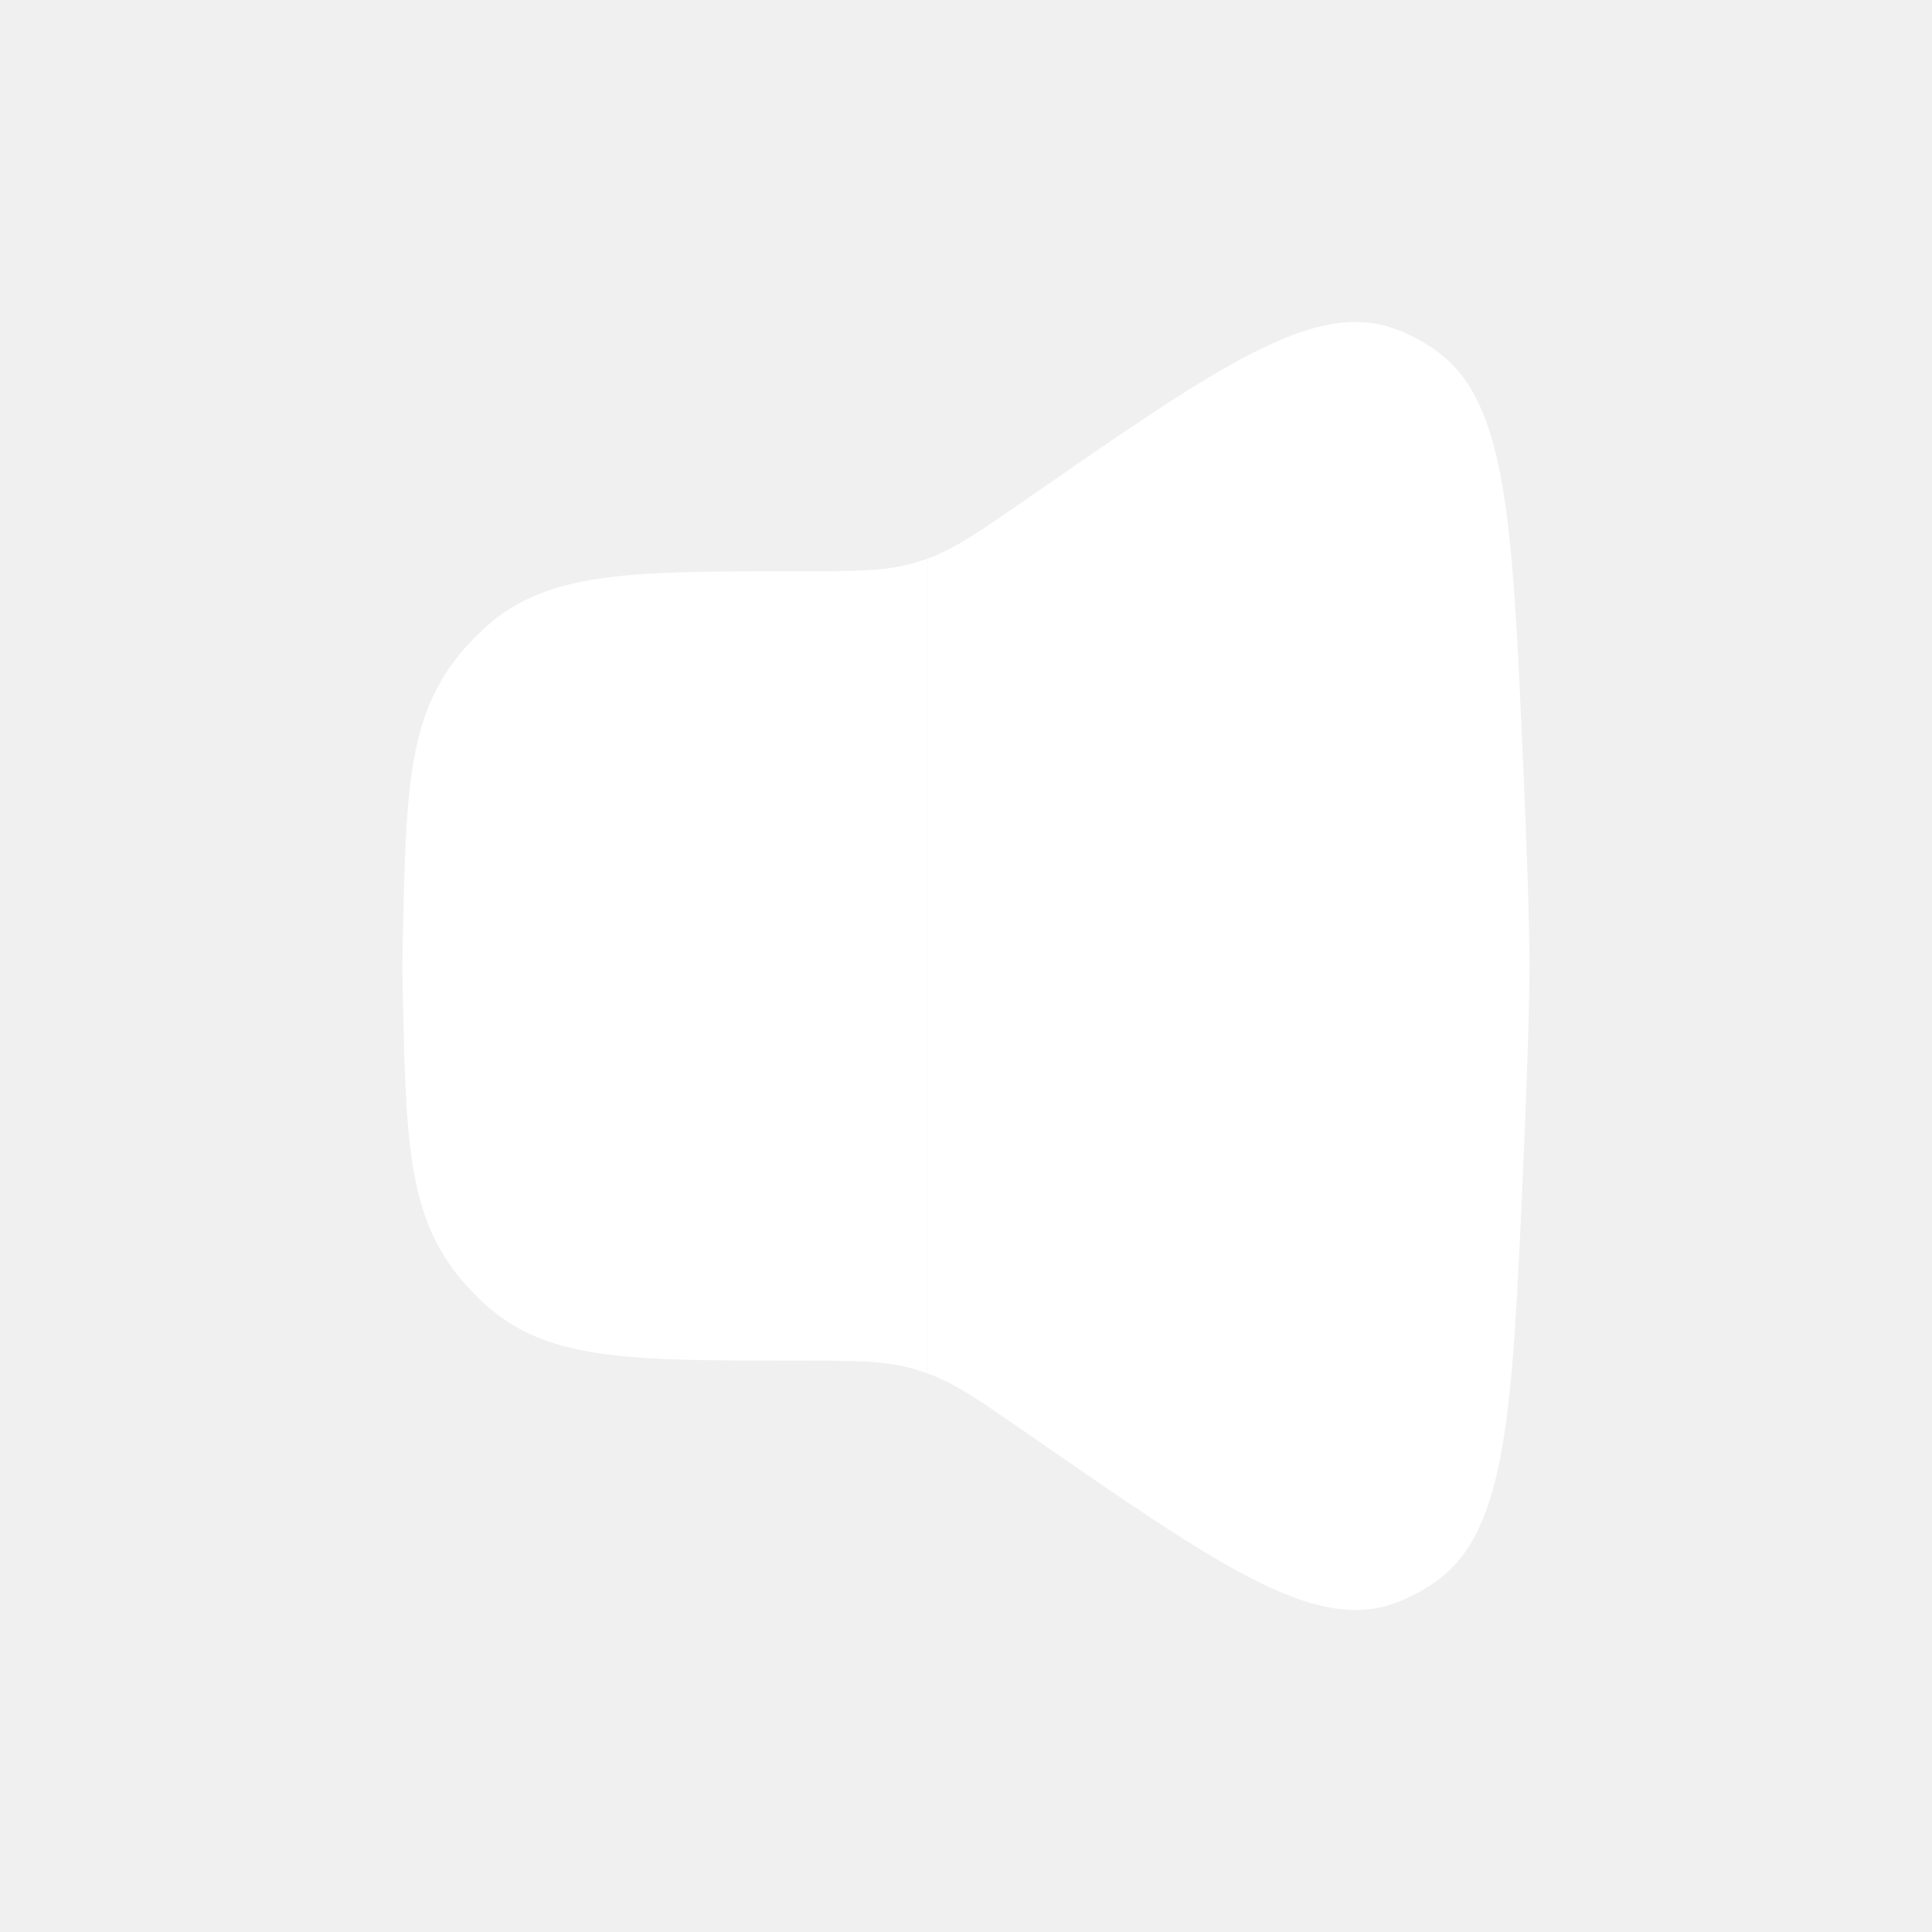
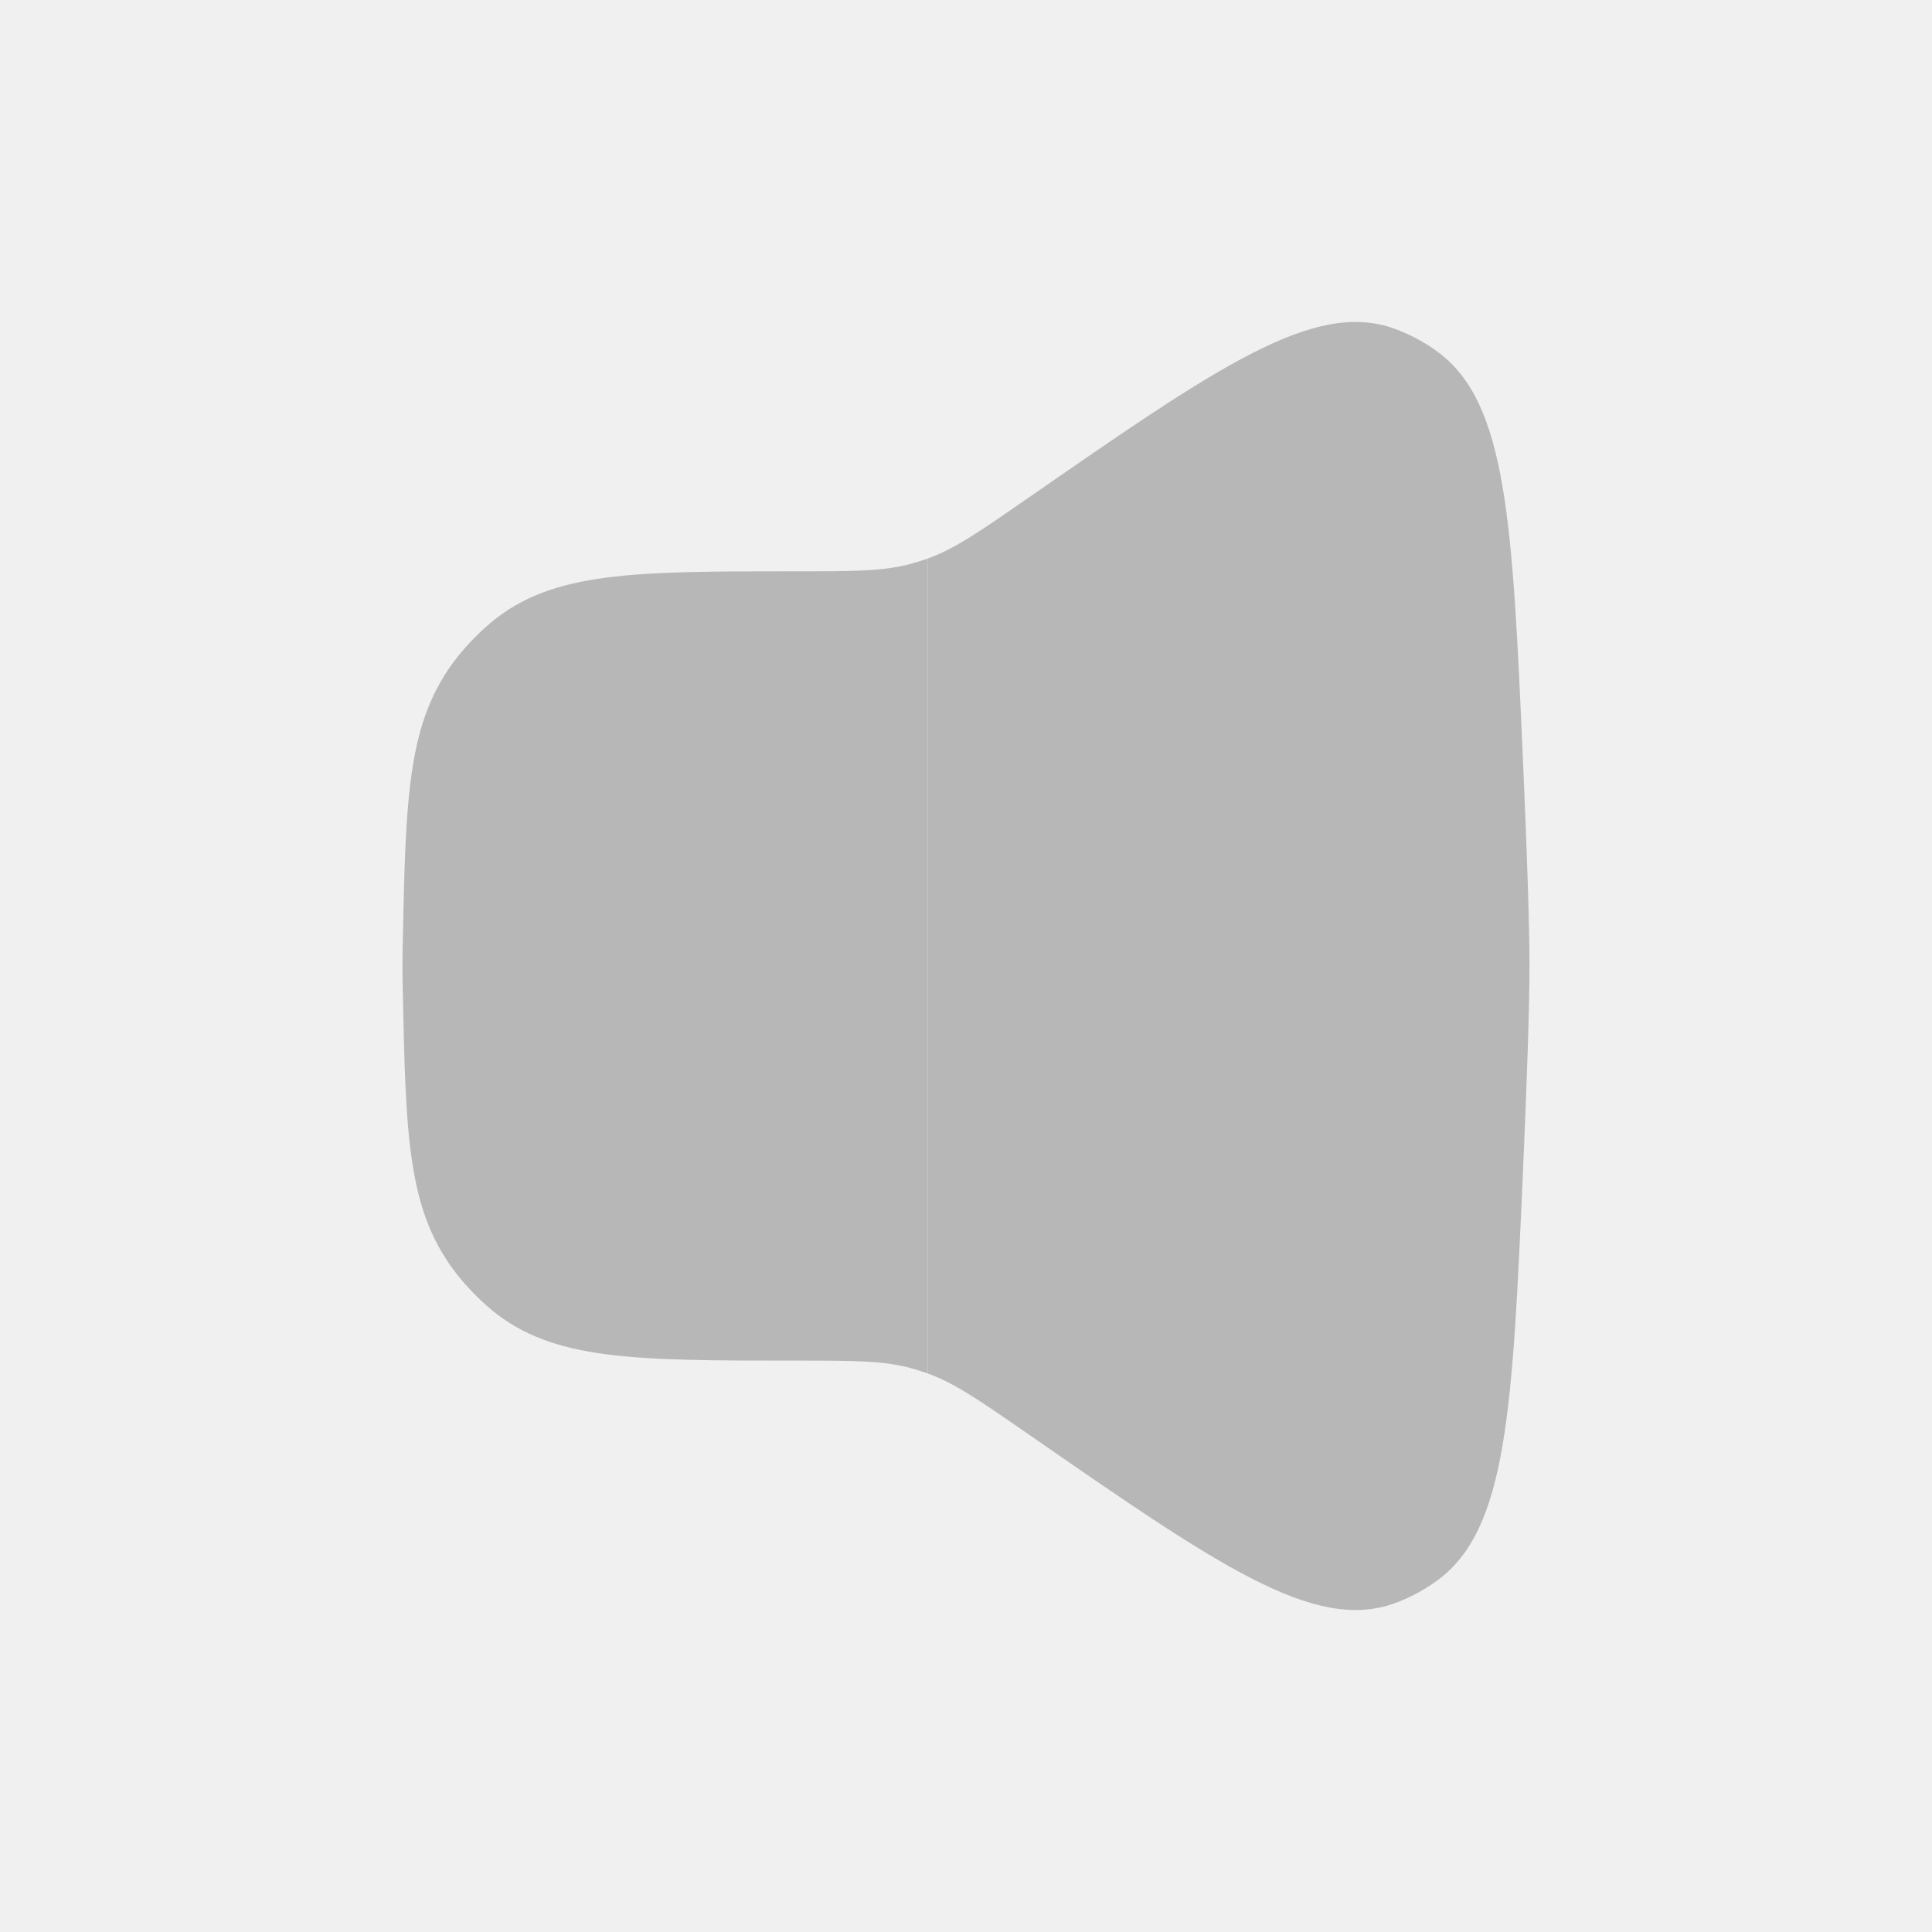
<svg xmlns="http://www.w3.org/2000/svg" width="24" height="24" fill="none" viewBox="0 0 24 24" id="volume">
-   <path fill="white" fill-rule="evenodd" d="M12.763 6.192C12.162 6.608 11.861 6.817 11.525 6.938V17.062C11.861 17.183 12.162 17.392 12.763 17.808C15.137 19.453 16.324 20.275 17.32 19.918C17.511 19.849 17.696 19.75 17.861 19.628C18.722 18.993 18.788 17.513 18.919 14.555C18.967 13.459 19 12.521 19 12C19 11.479 18.967 10.541 18.919 9.445C18.788 6.487 18.722 5.007 17.861 4.372C17.696 4.25 17.511 4.151 17.32 4.082C16.324 3.725 15.137 4.547 12.763 6.192Z" clip-rule="evenodd" />
-   <path fill="white" d="M5.681 8.163C5.06 8.952 5.041 9.873 5.003 11.715C5.001 11.812 5 11.907 5 12C5 12.092 5.001 12.188 5.003 12.284C5.041 14.126 5.06 15.047 5.681 15.836C5.794 15.98 5.961 16.151 6.1 16.267C6.864 16.902 7.872 16.902 9.889 16.902C10.61 16.902 10.97 16.902 11.314 16.995C11.385 17.015 11.456 17.037 11.525 17.062V6.938C11.456 6.963 11.385 6.985 11.314 7.004C10.97 7.097 10.61 7.097 9.889 7.097C7.872 7.097 6.864 7.097 6.1 7.732C5.961 7.848 5.794 8.019 5.681 8.163Z" />
+   <path fill="#b7b7b7" fill-rule="evenodd" d="M12.763 6.192C12.162 6.608 11.861 6.817 11.525 6.938V17.062C11.861 17.183 12.162 17.392 12.763 17.808C15.137 19.453 16.324 20.275 17.32 19.918C17.511 19.849 17.696 19.75 17.861 19.628C18.722 18.993 18.788 17.513 18.919 14.555C18.967 13.459 19 12.521 19 12C19 11.479 18.967 10.541 18.919 9.445C18.788 6.487 18.722 5.007 17.861 4.372C17.696 4.25 17.511 4.151 17.32 4.082C16.324 3.725 15.137 4.547 12.763 6.192Z" clip-rule="evenodd" />
+   <path fill="#b7b7b7" d="M5.681 8.163C5.06 8.952 5.041 9.873 5.003 11.715C5.001 11.812 5 11.907 5 12C5 12.092 5.001 12.188 5.003 12.284C5.041 14.126 5.06 15.047 5.681 15.836C5.794 15.98 5.961 16.151 6.1 16.267C6.864 16.902 7.872 16.902 9.889 16.902C10.61 16.902 10.97 16.902 11.314 16.995C11.385 17.015 11.456 17.037 11.525 17.062V6.938C11.456 6.963 11.385 6.985 11.314 7.004C10.97 7.097 10.61 7.097 9.889 7.097C7.872 7.097 6.864 7.097 6.1 7.732C5.961 7.848 5.794 8.019 5.681 8.163Z" />
</svg>
